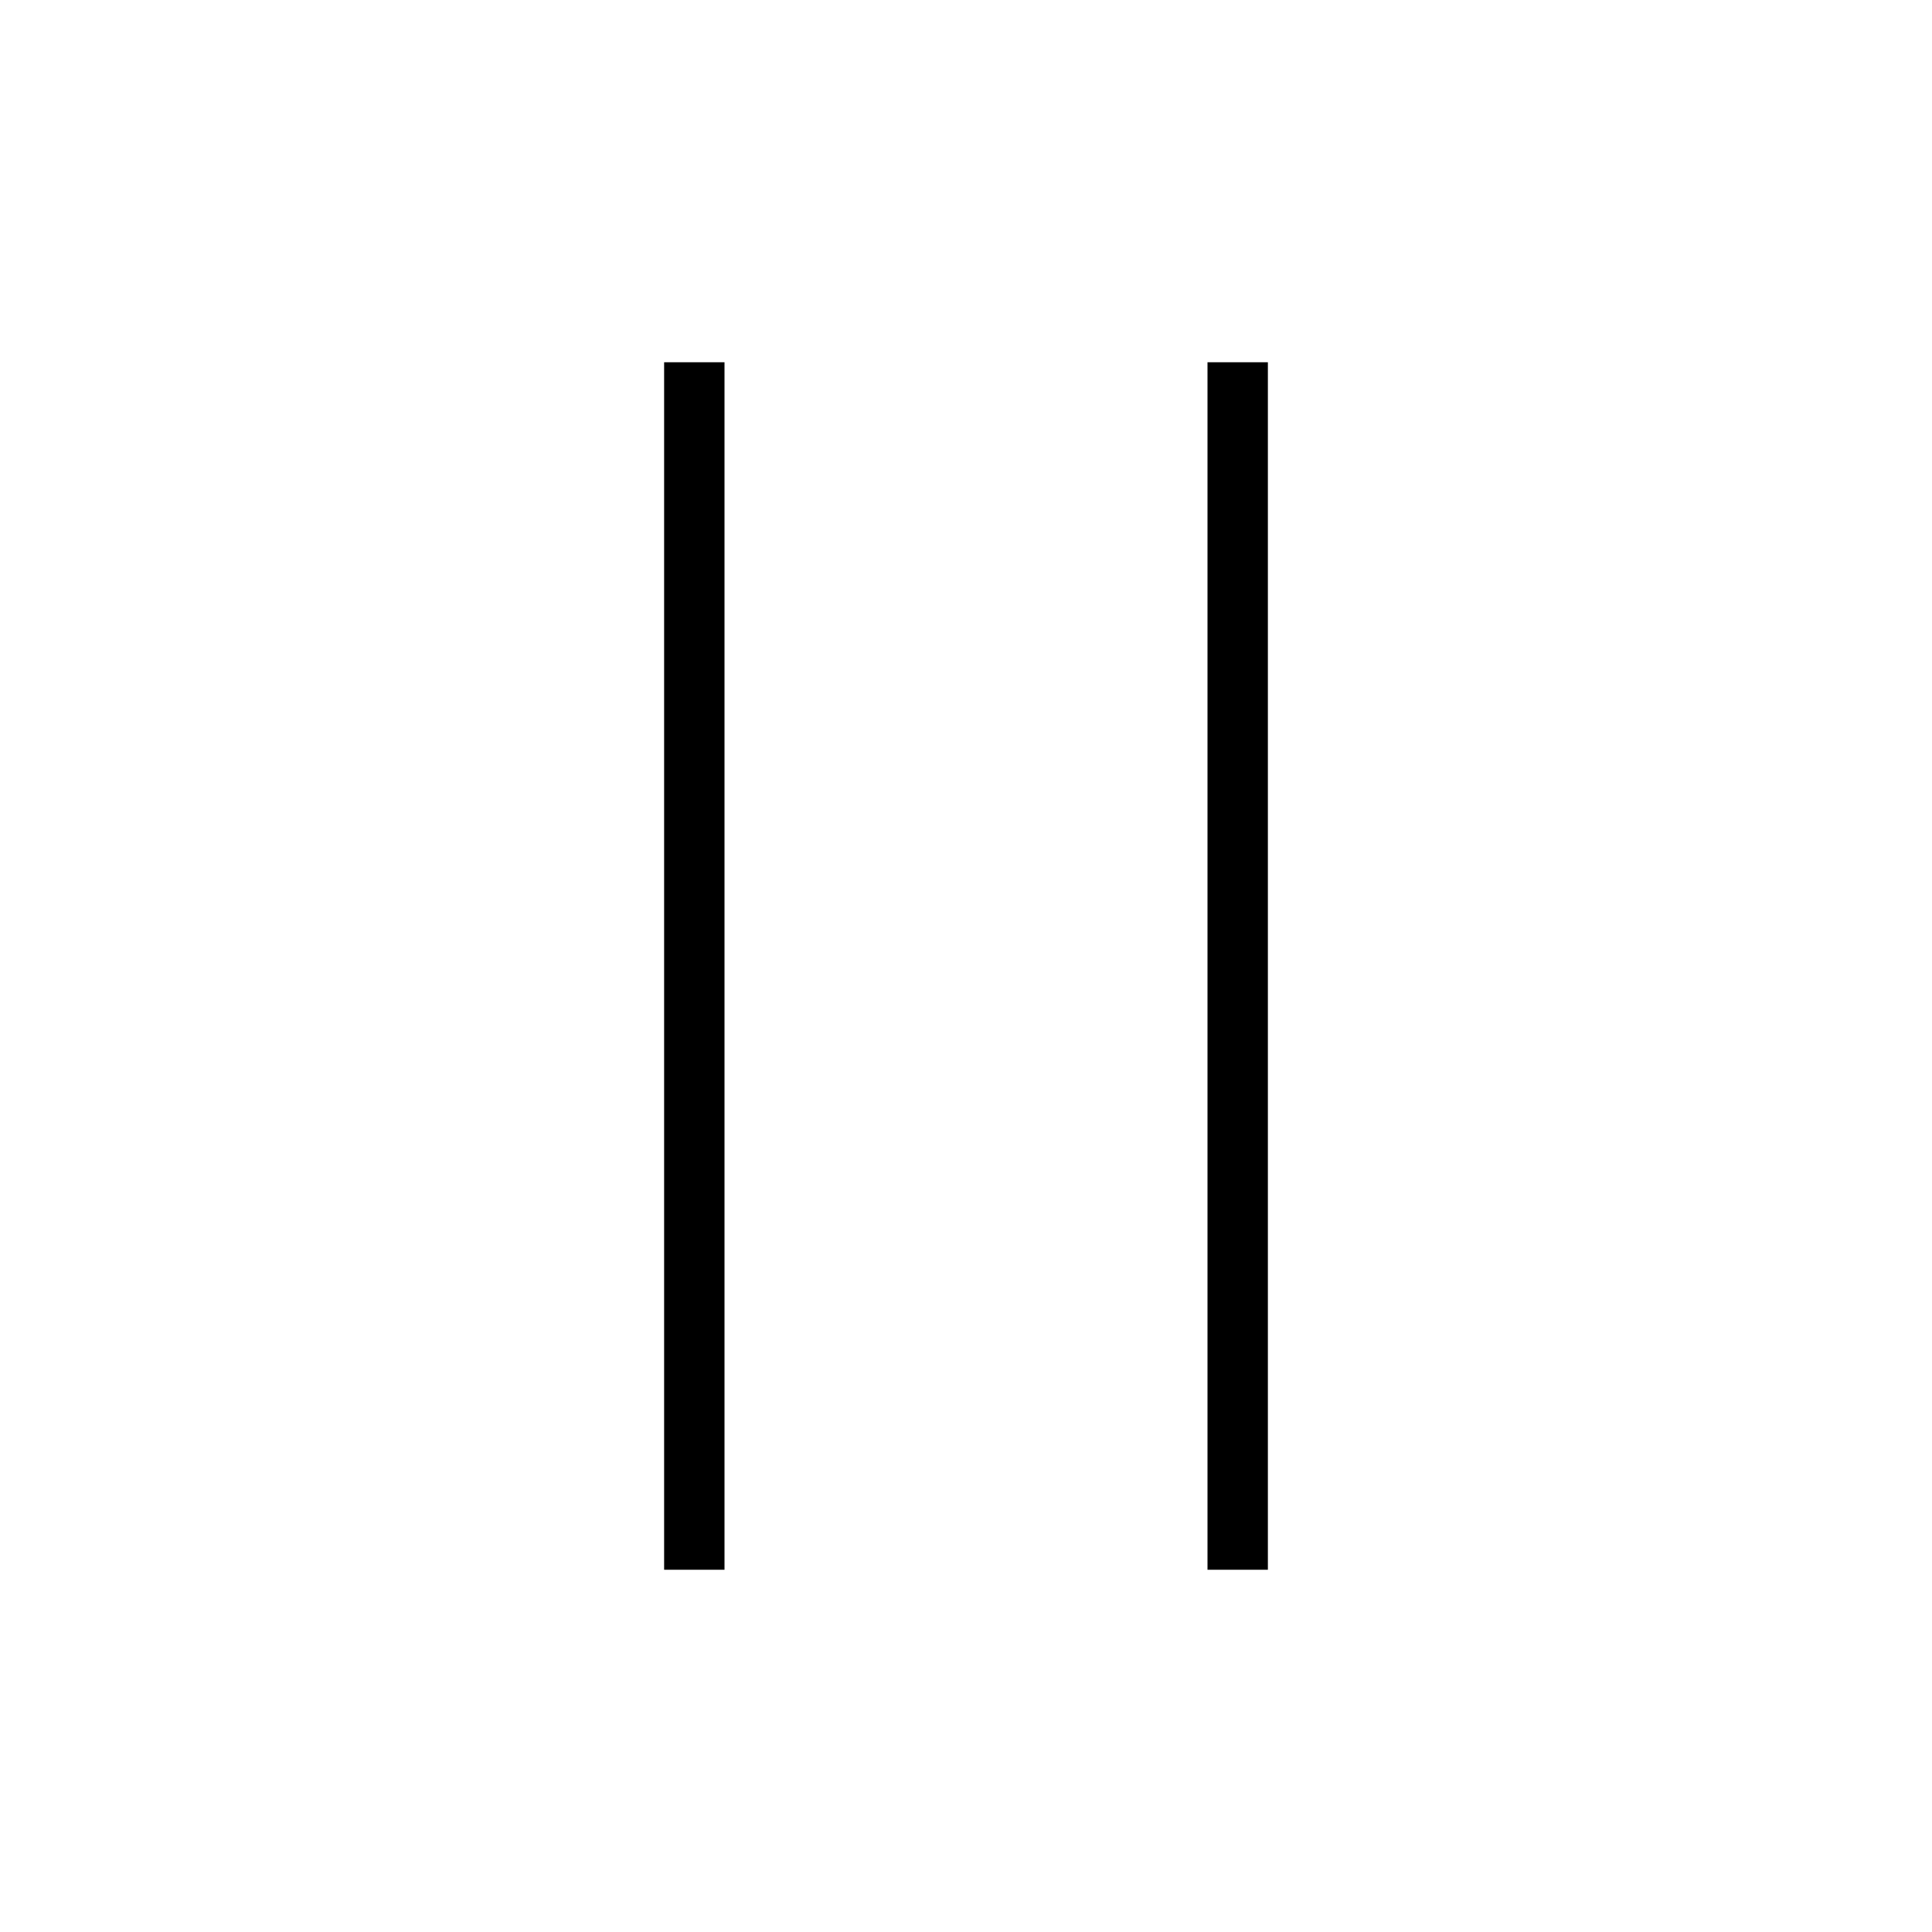
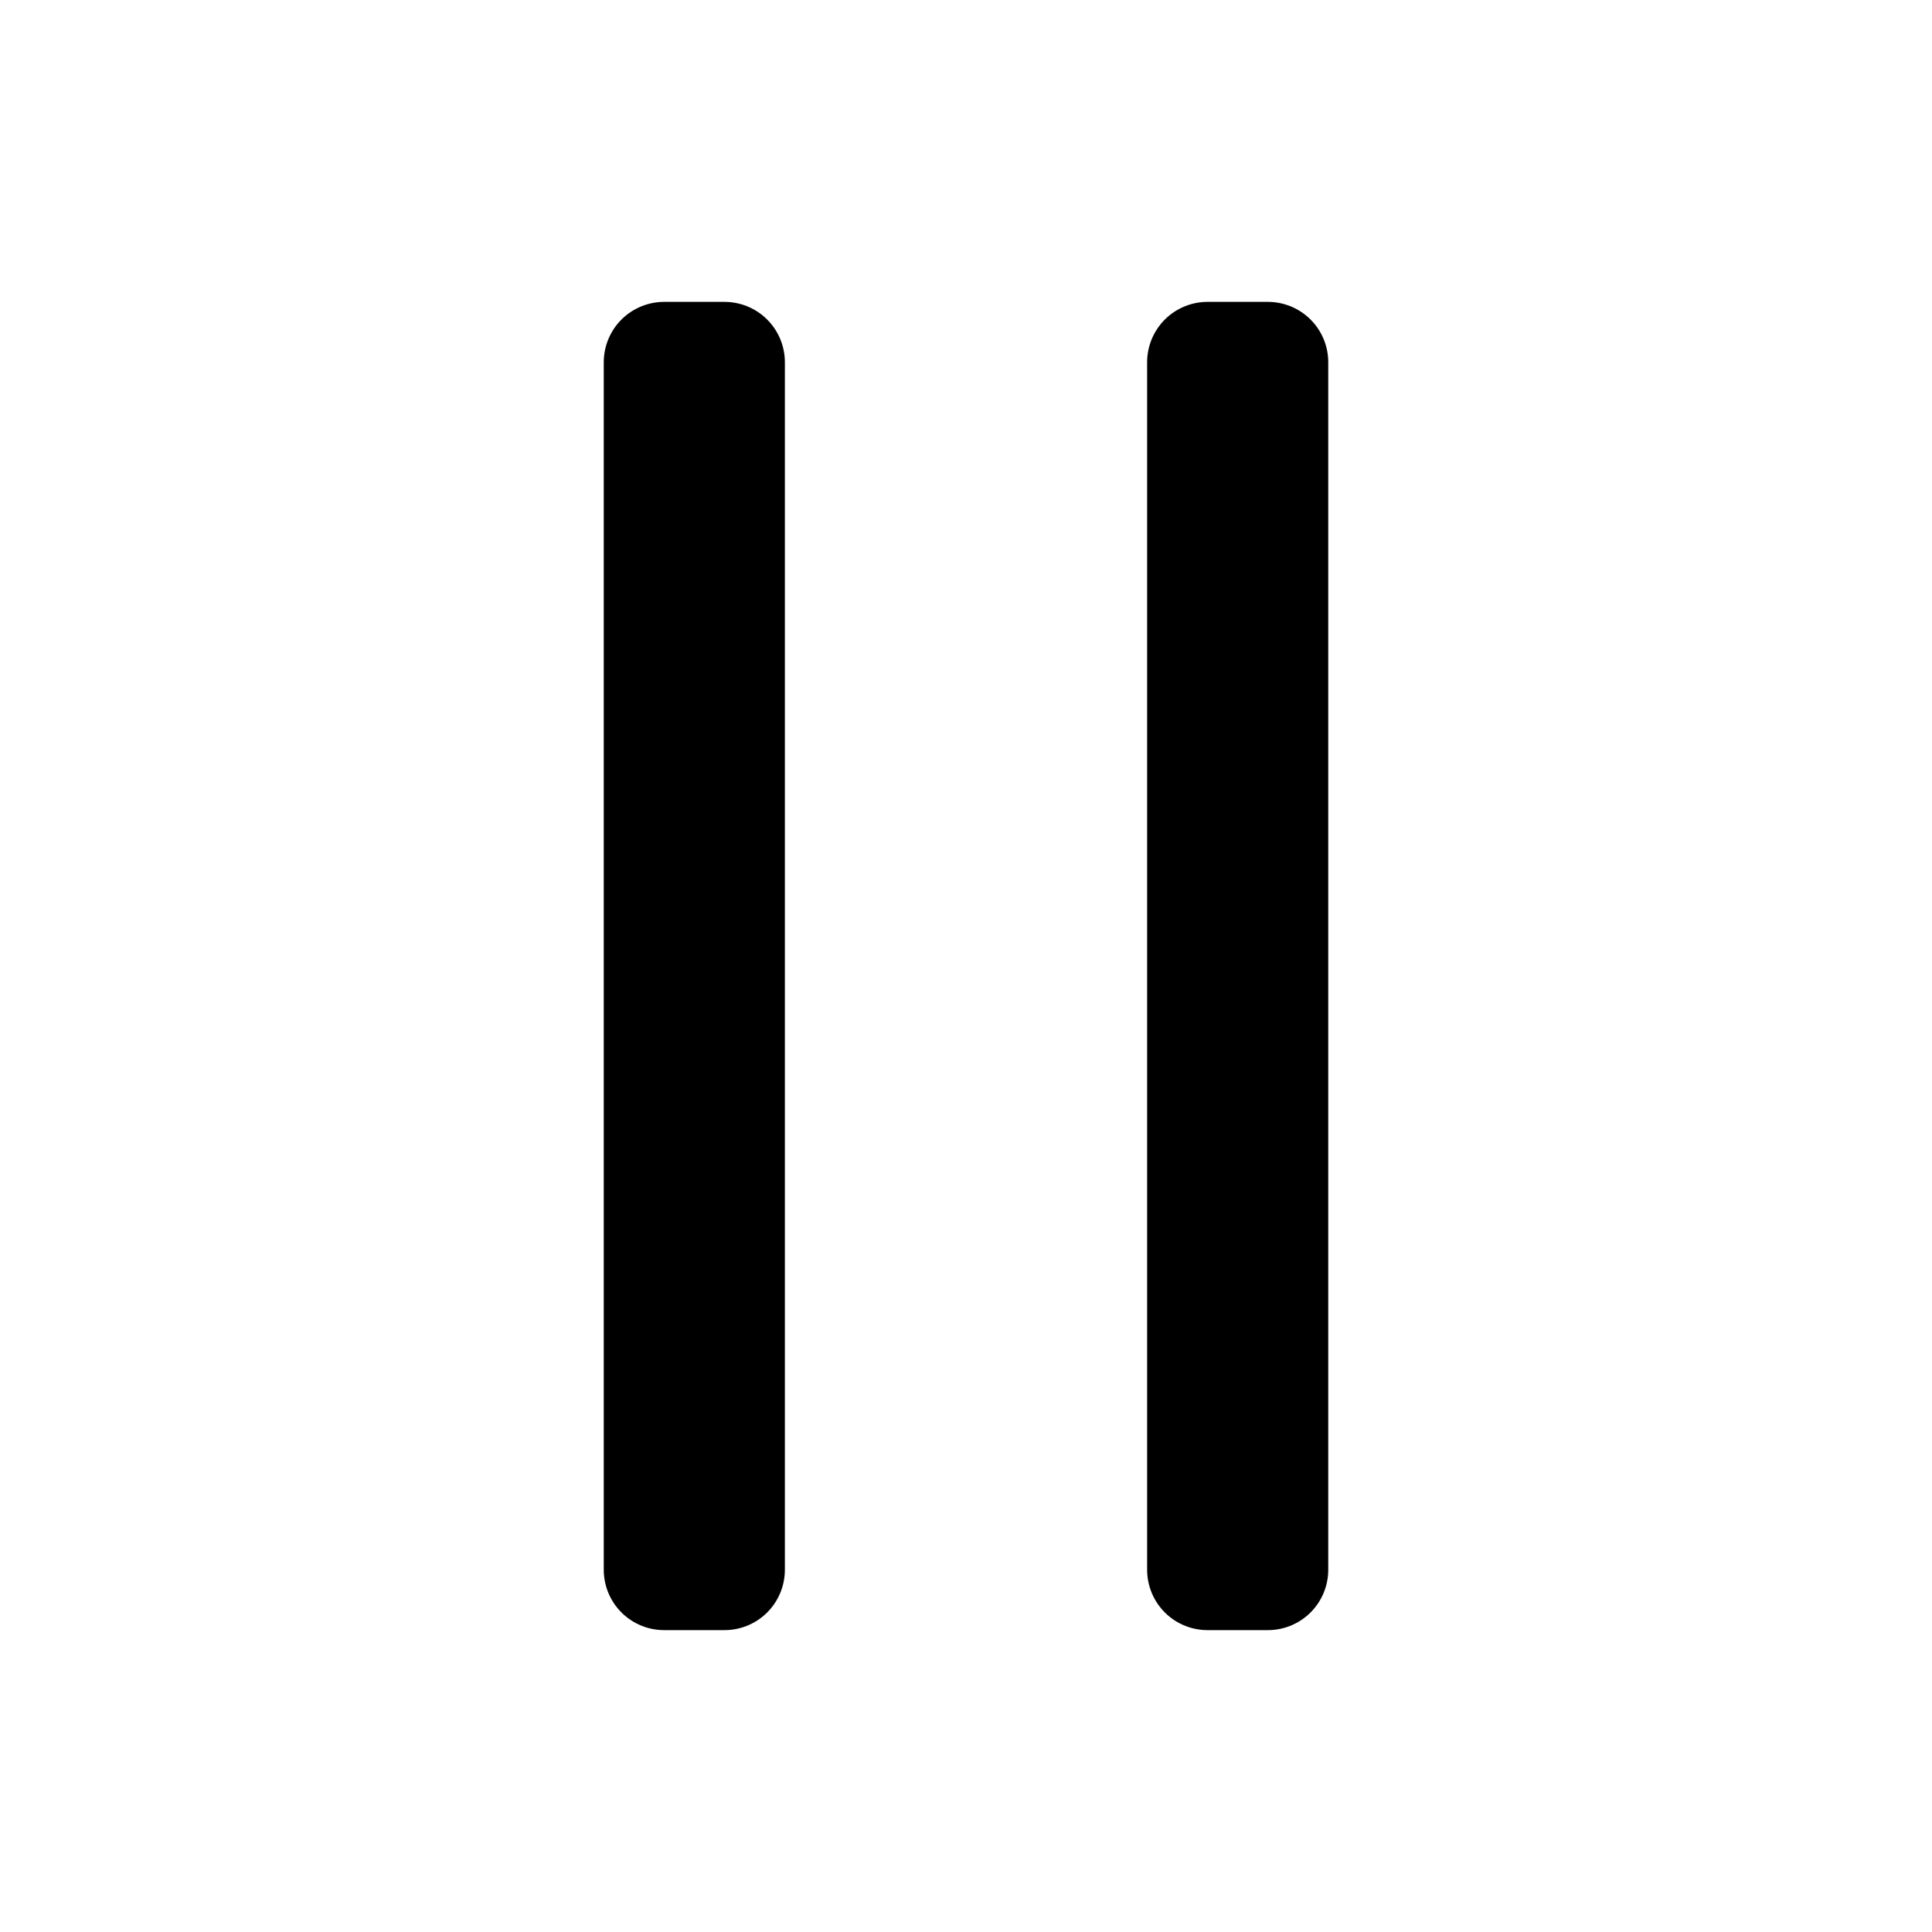
- <svg xmlns="http://www.w3.org/2000/svg" class="ionicon" viewBox="0 0 512 512">
-   <path stroke-linecap="round" stroke-linejoin="round" d="M176 96h16v320h-16zM320 96h16v320h-16z" class="ionicon-fill-none ionicon-stroke-width" />
+ <svg xmlns="http://www.w3.org/2000/svg" viewBox="0 0 512 512">
+   <path fill="none" stroke="currentColor" stroke-linecap="round" stroke-linejoin="round" stroke-width="32" d="M176 96h16v320h-16zM320 96h16v320h-16z" />
</svg>
